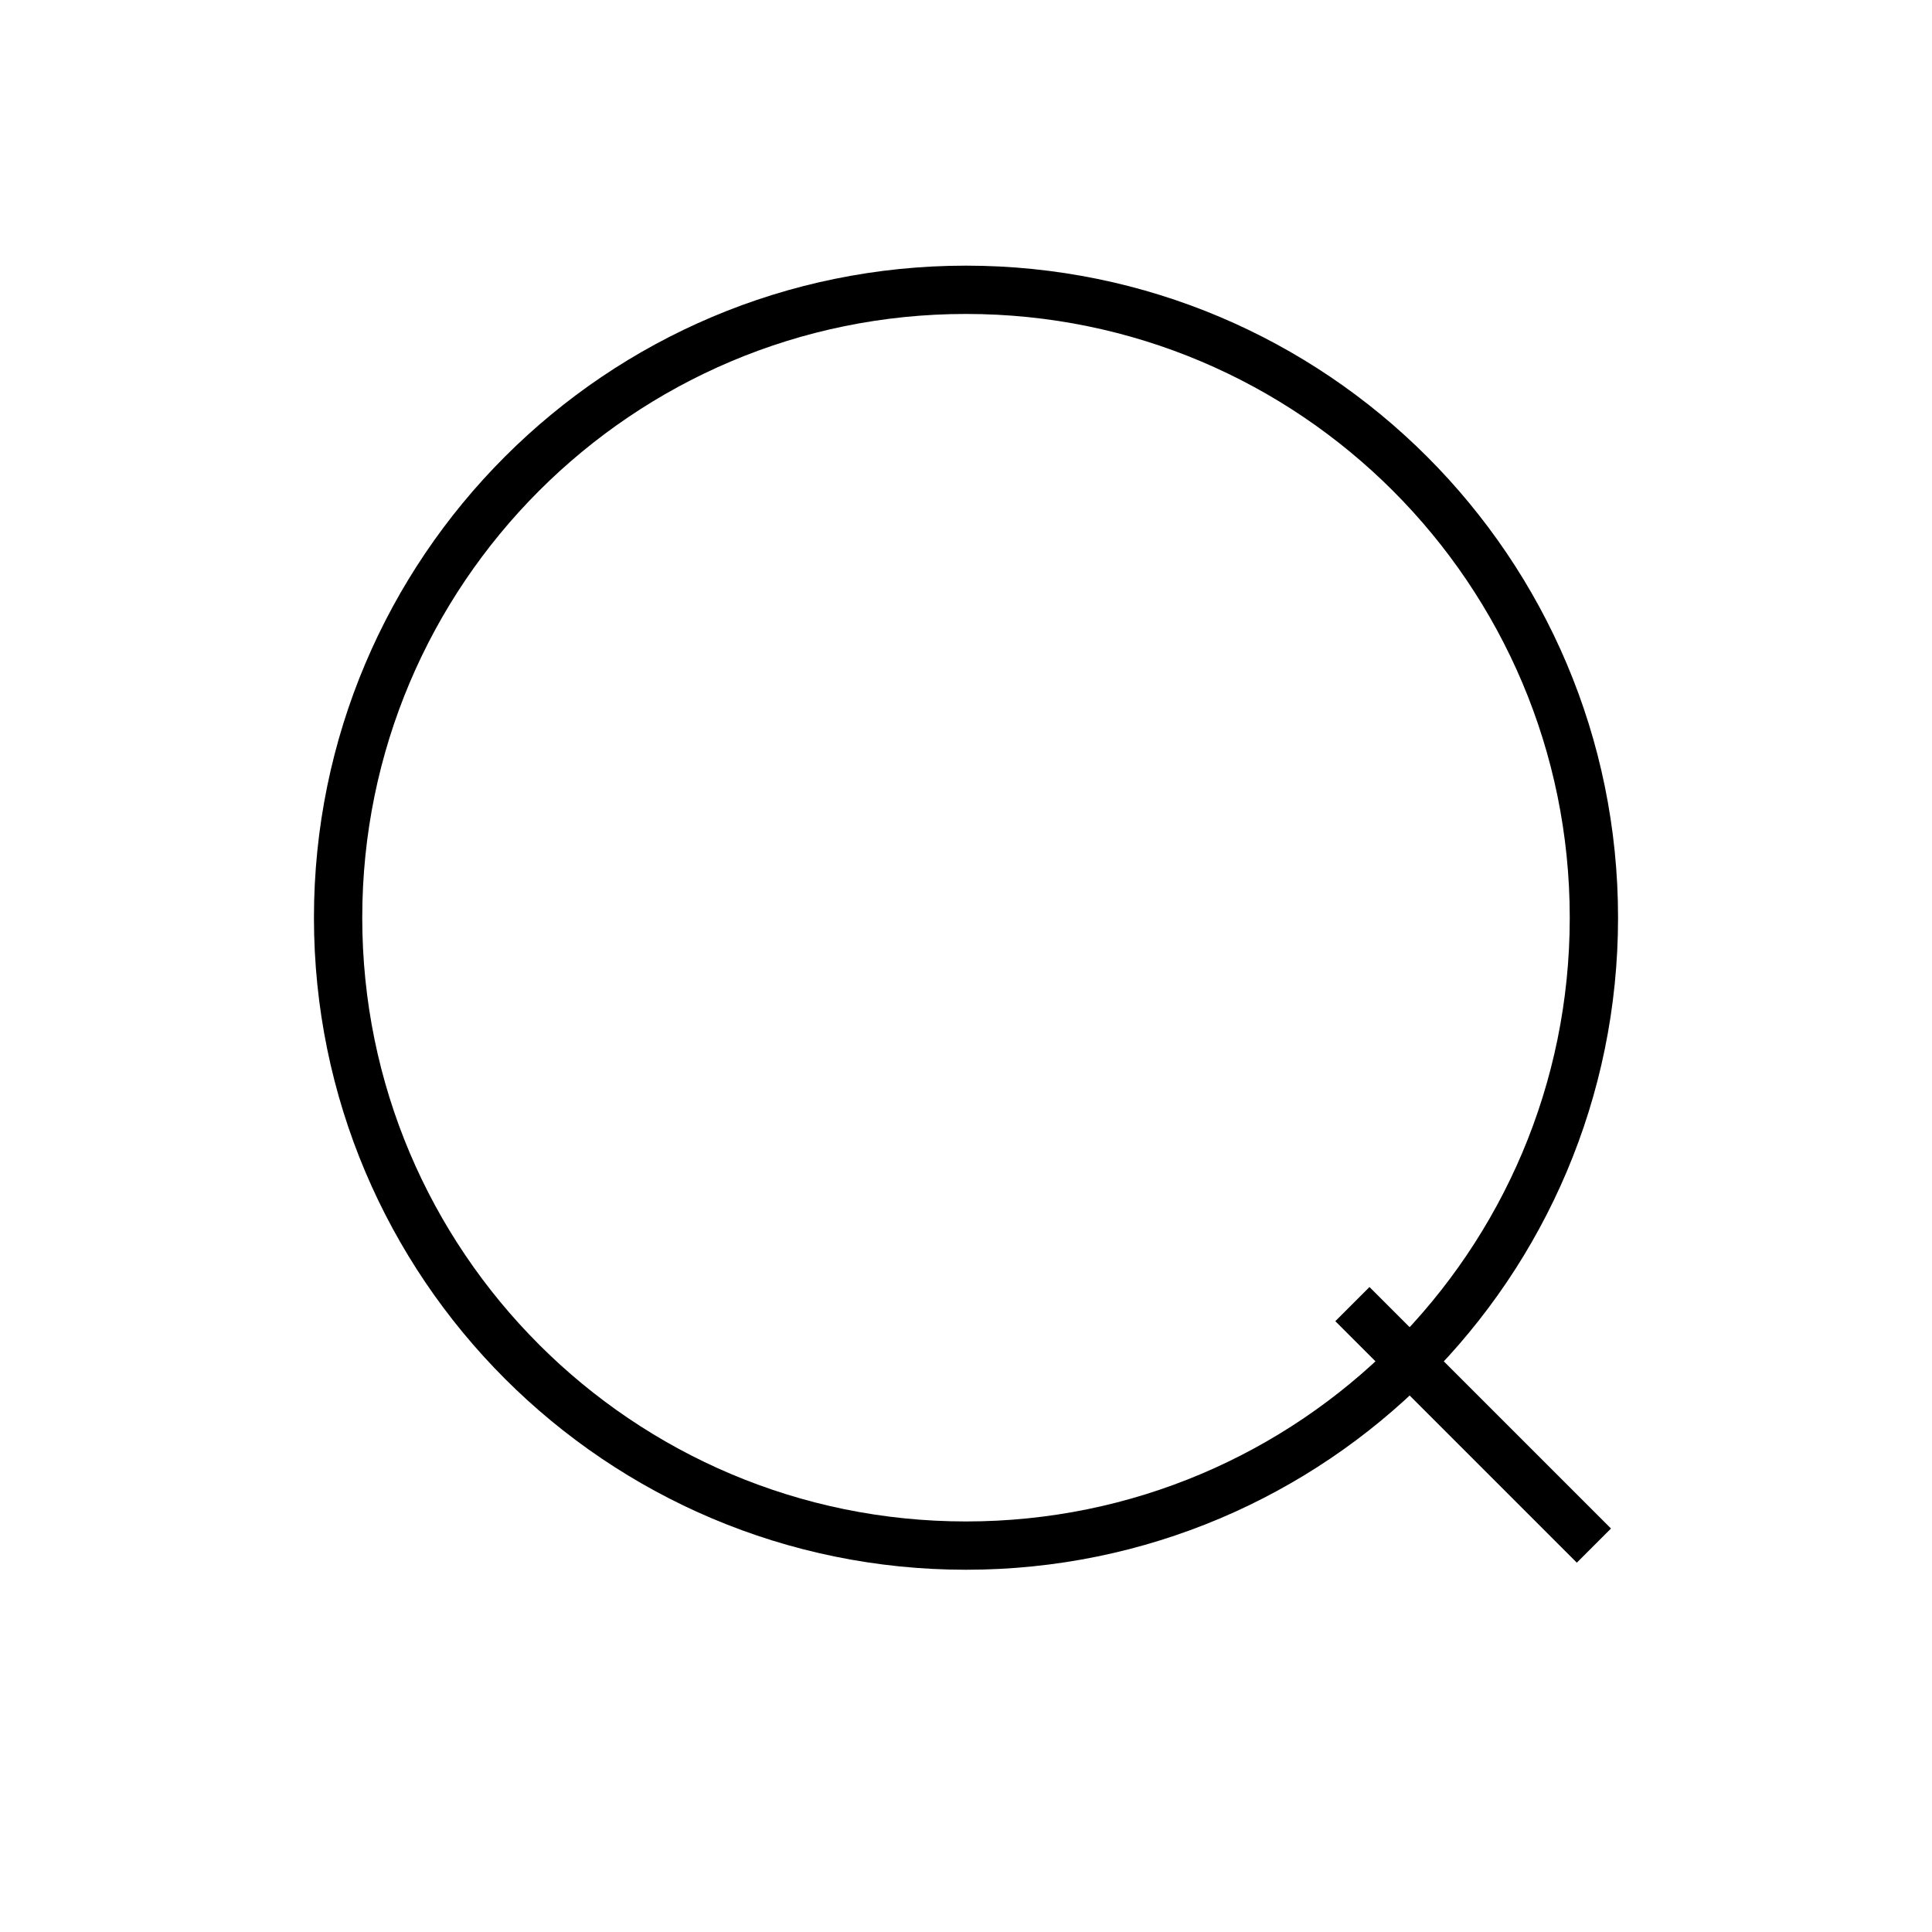
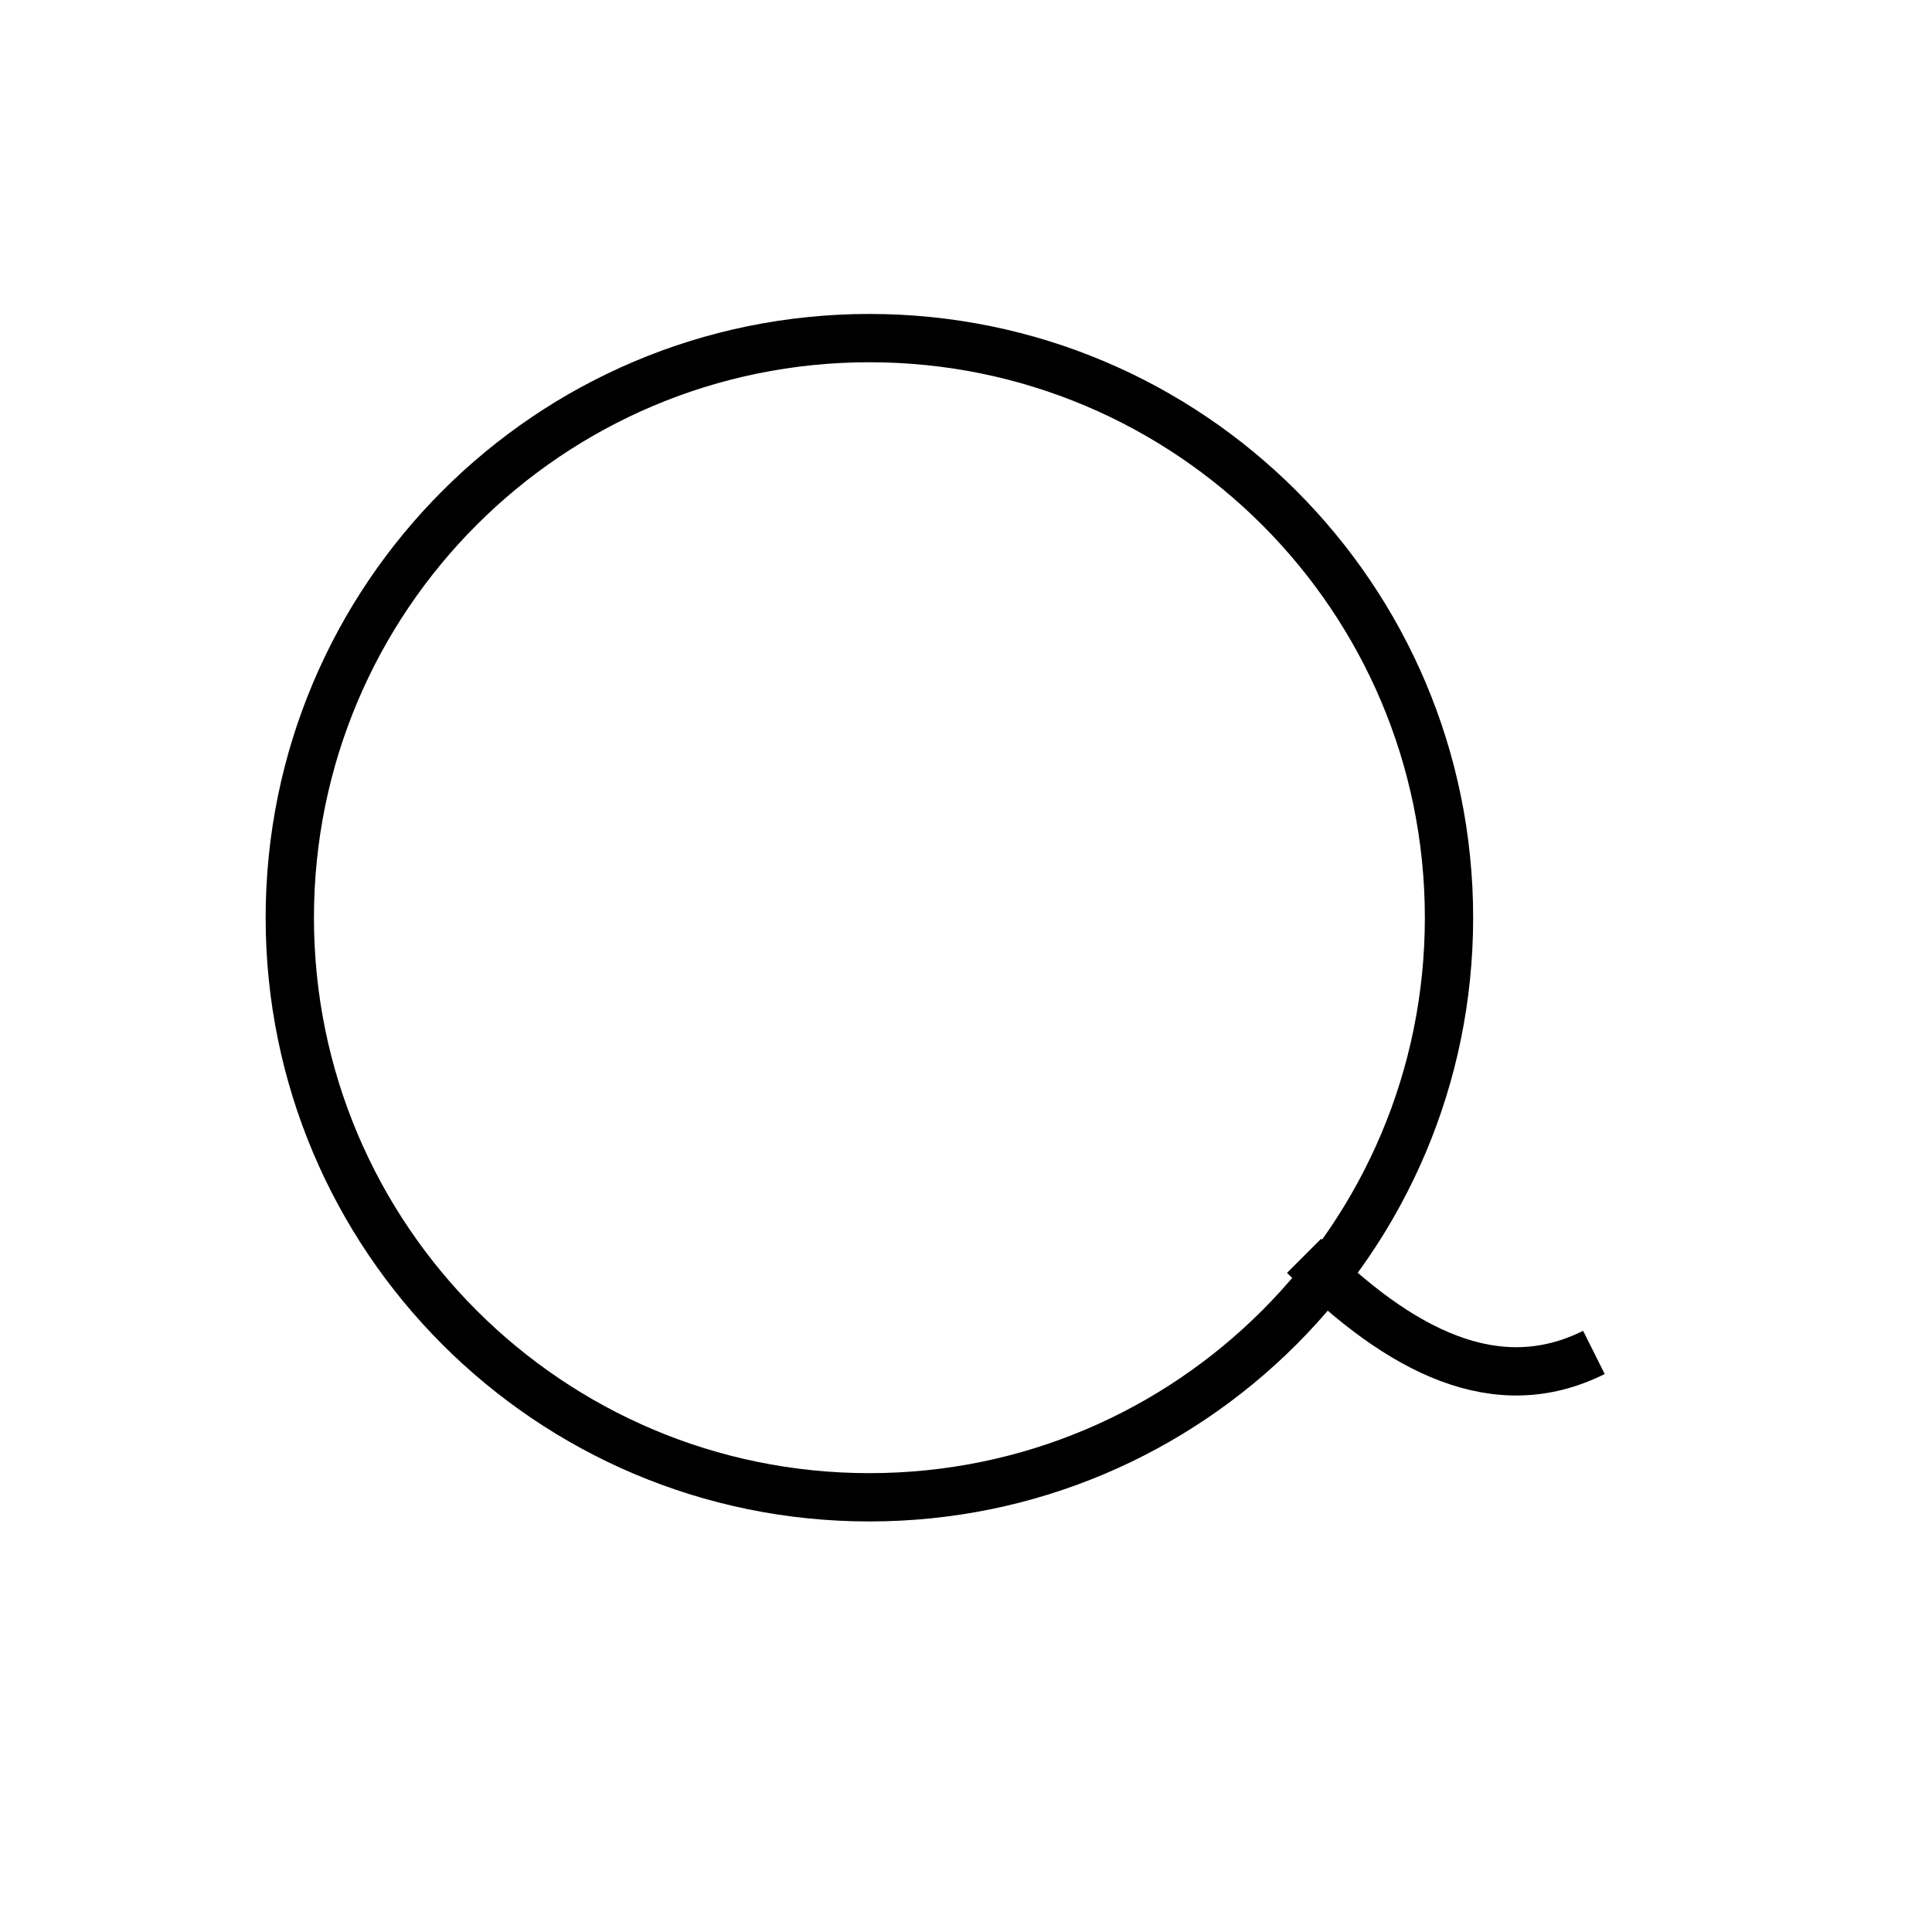
<svg xmlns="http://www.w3.org/2000/svg" width="40" height="40" viewBox="0 0 40 40" fill="none">
-   <circle cx="20" cy="19" r="13" stroke="black" strokeWidth="2" />
-   <path d="M28 27L33 32" stroke="black" strokeWidth="2.5" strokeLinecap="round" />
+   <circle cx="18" cy="19" r="12" stroke="black" strokeWidth="4.5" />
+   <path d="M27 26C29 28 31 29 33 28" stroke="black" strokeWidth="4.5" strokeLinecap="round" fill="none" />
</svg>
